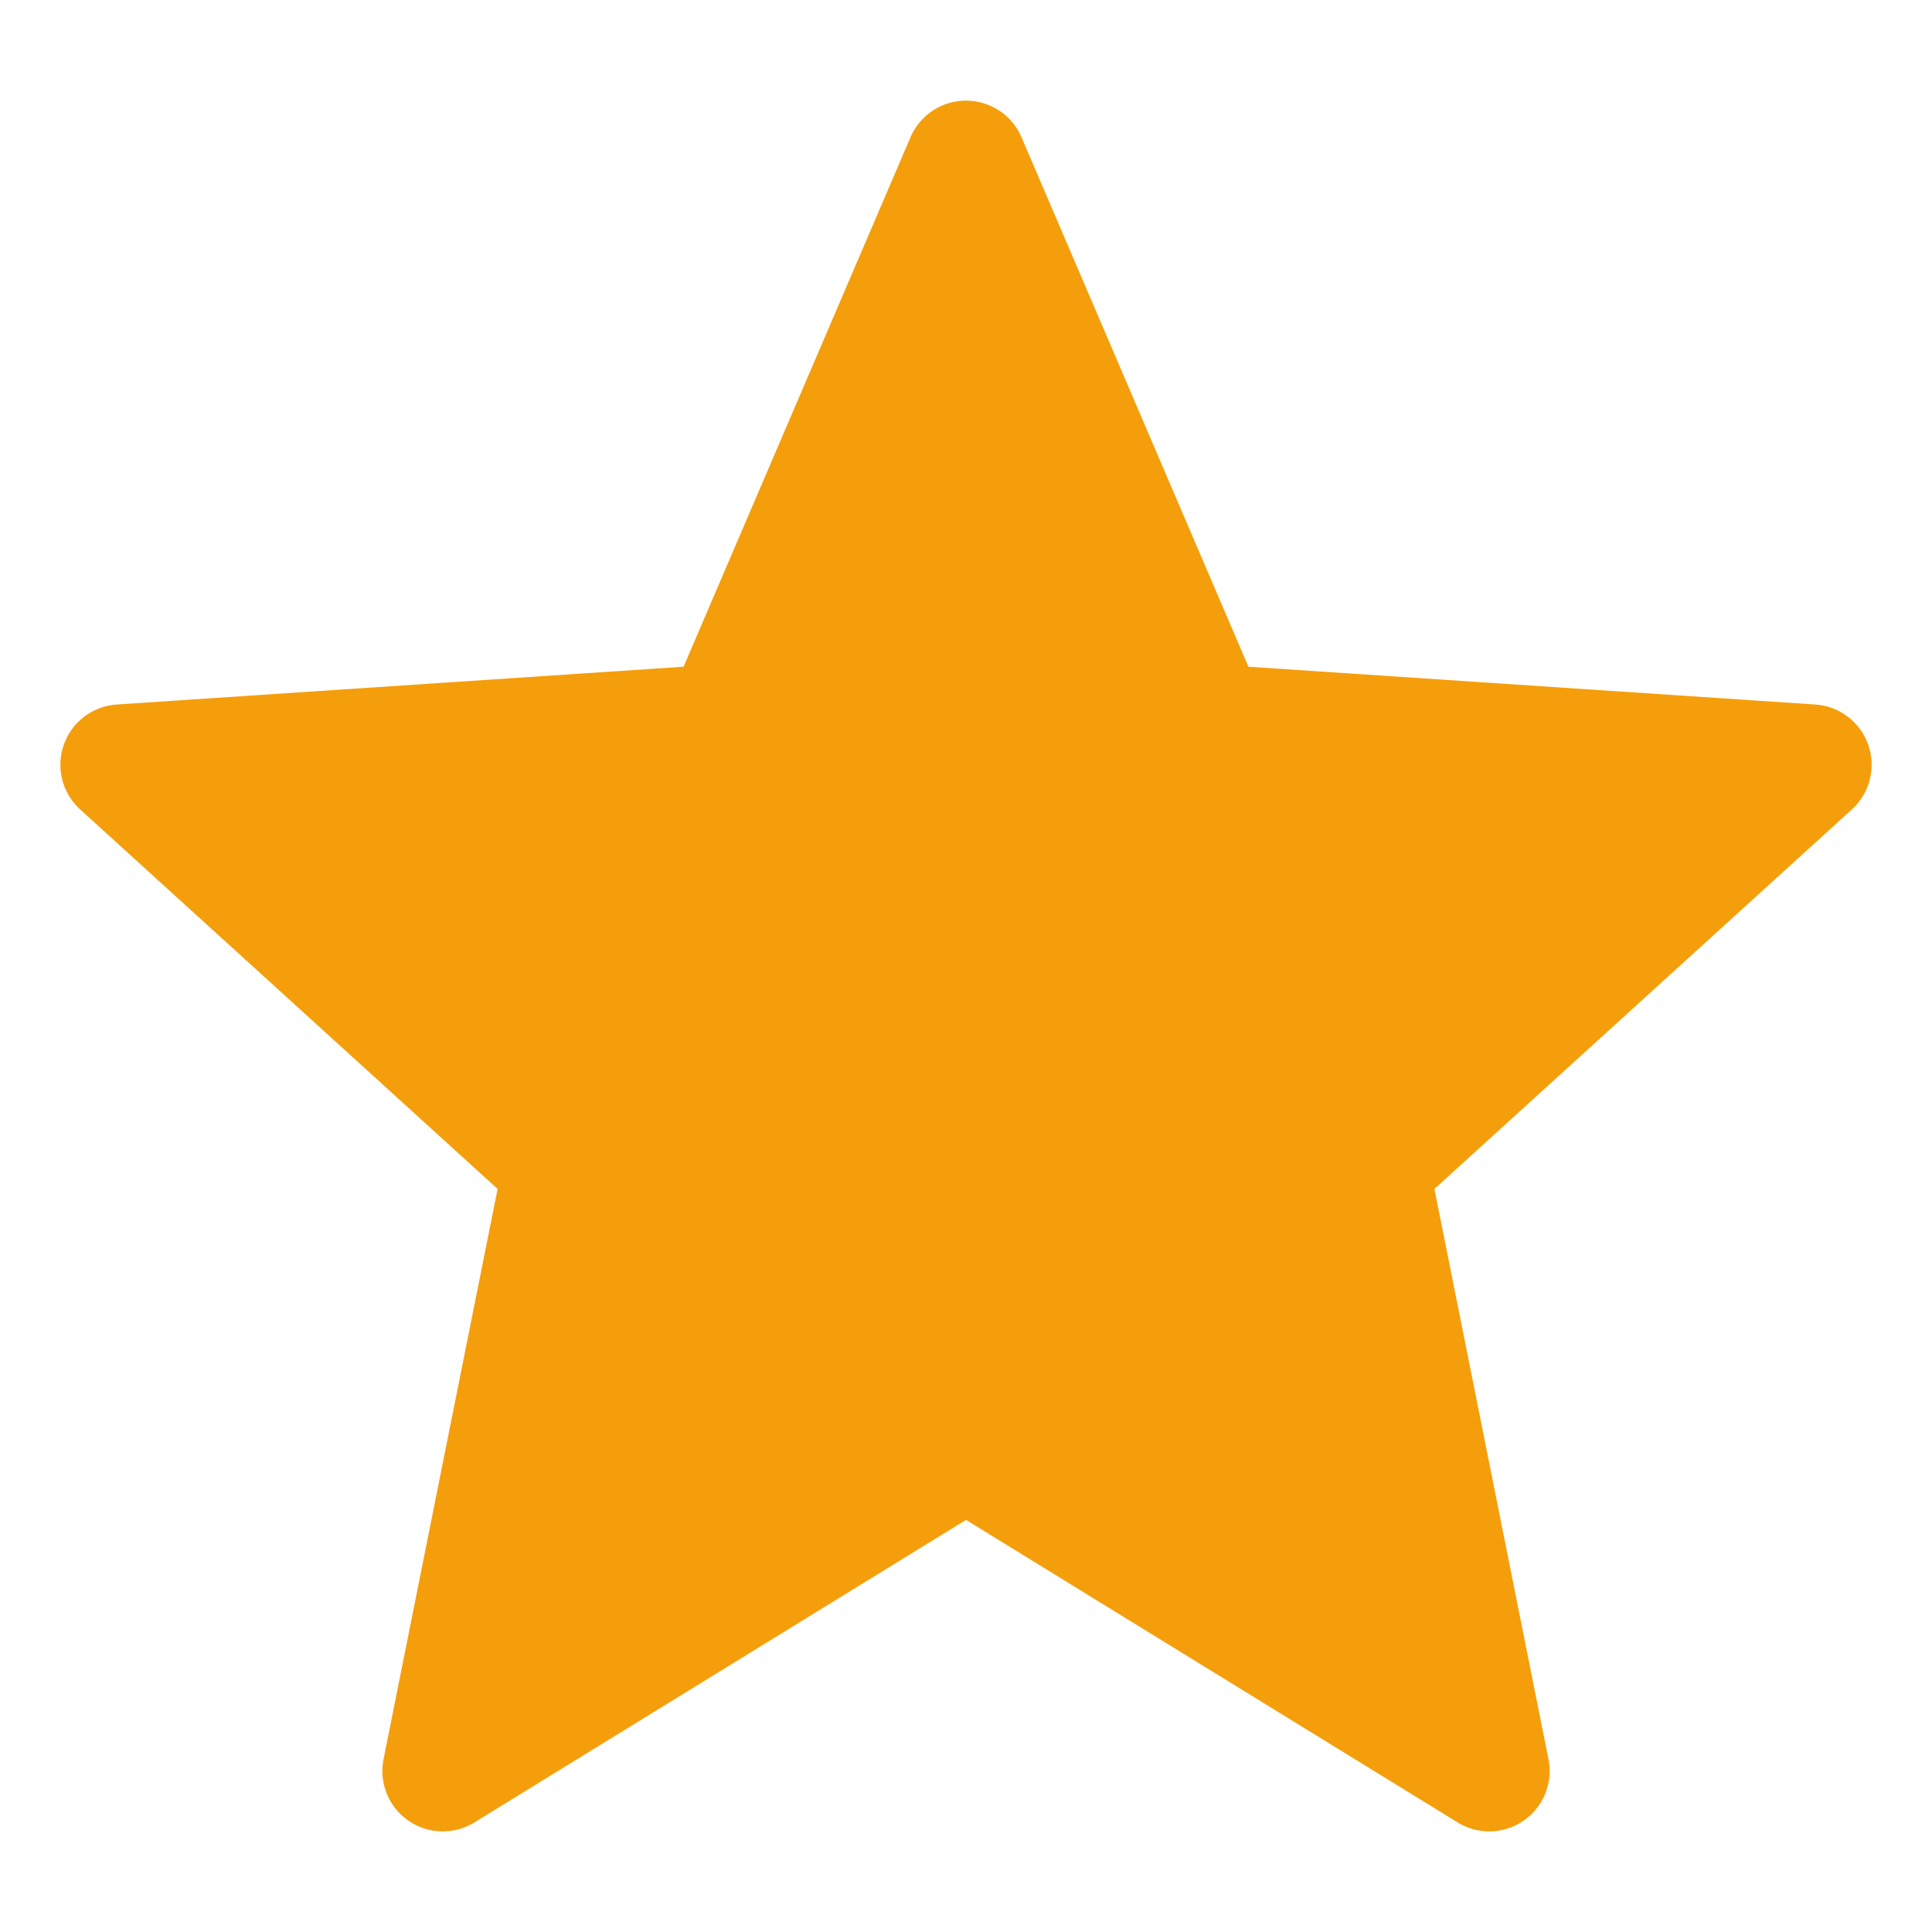
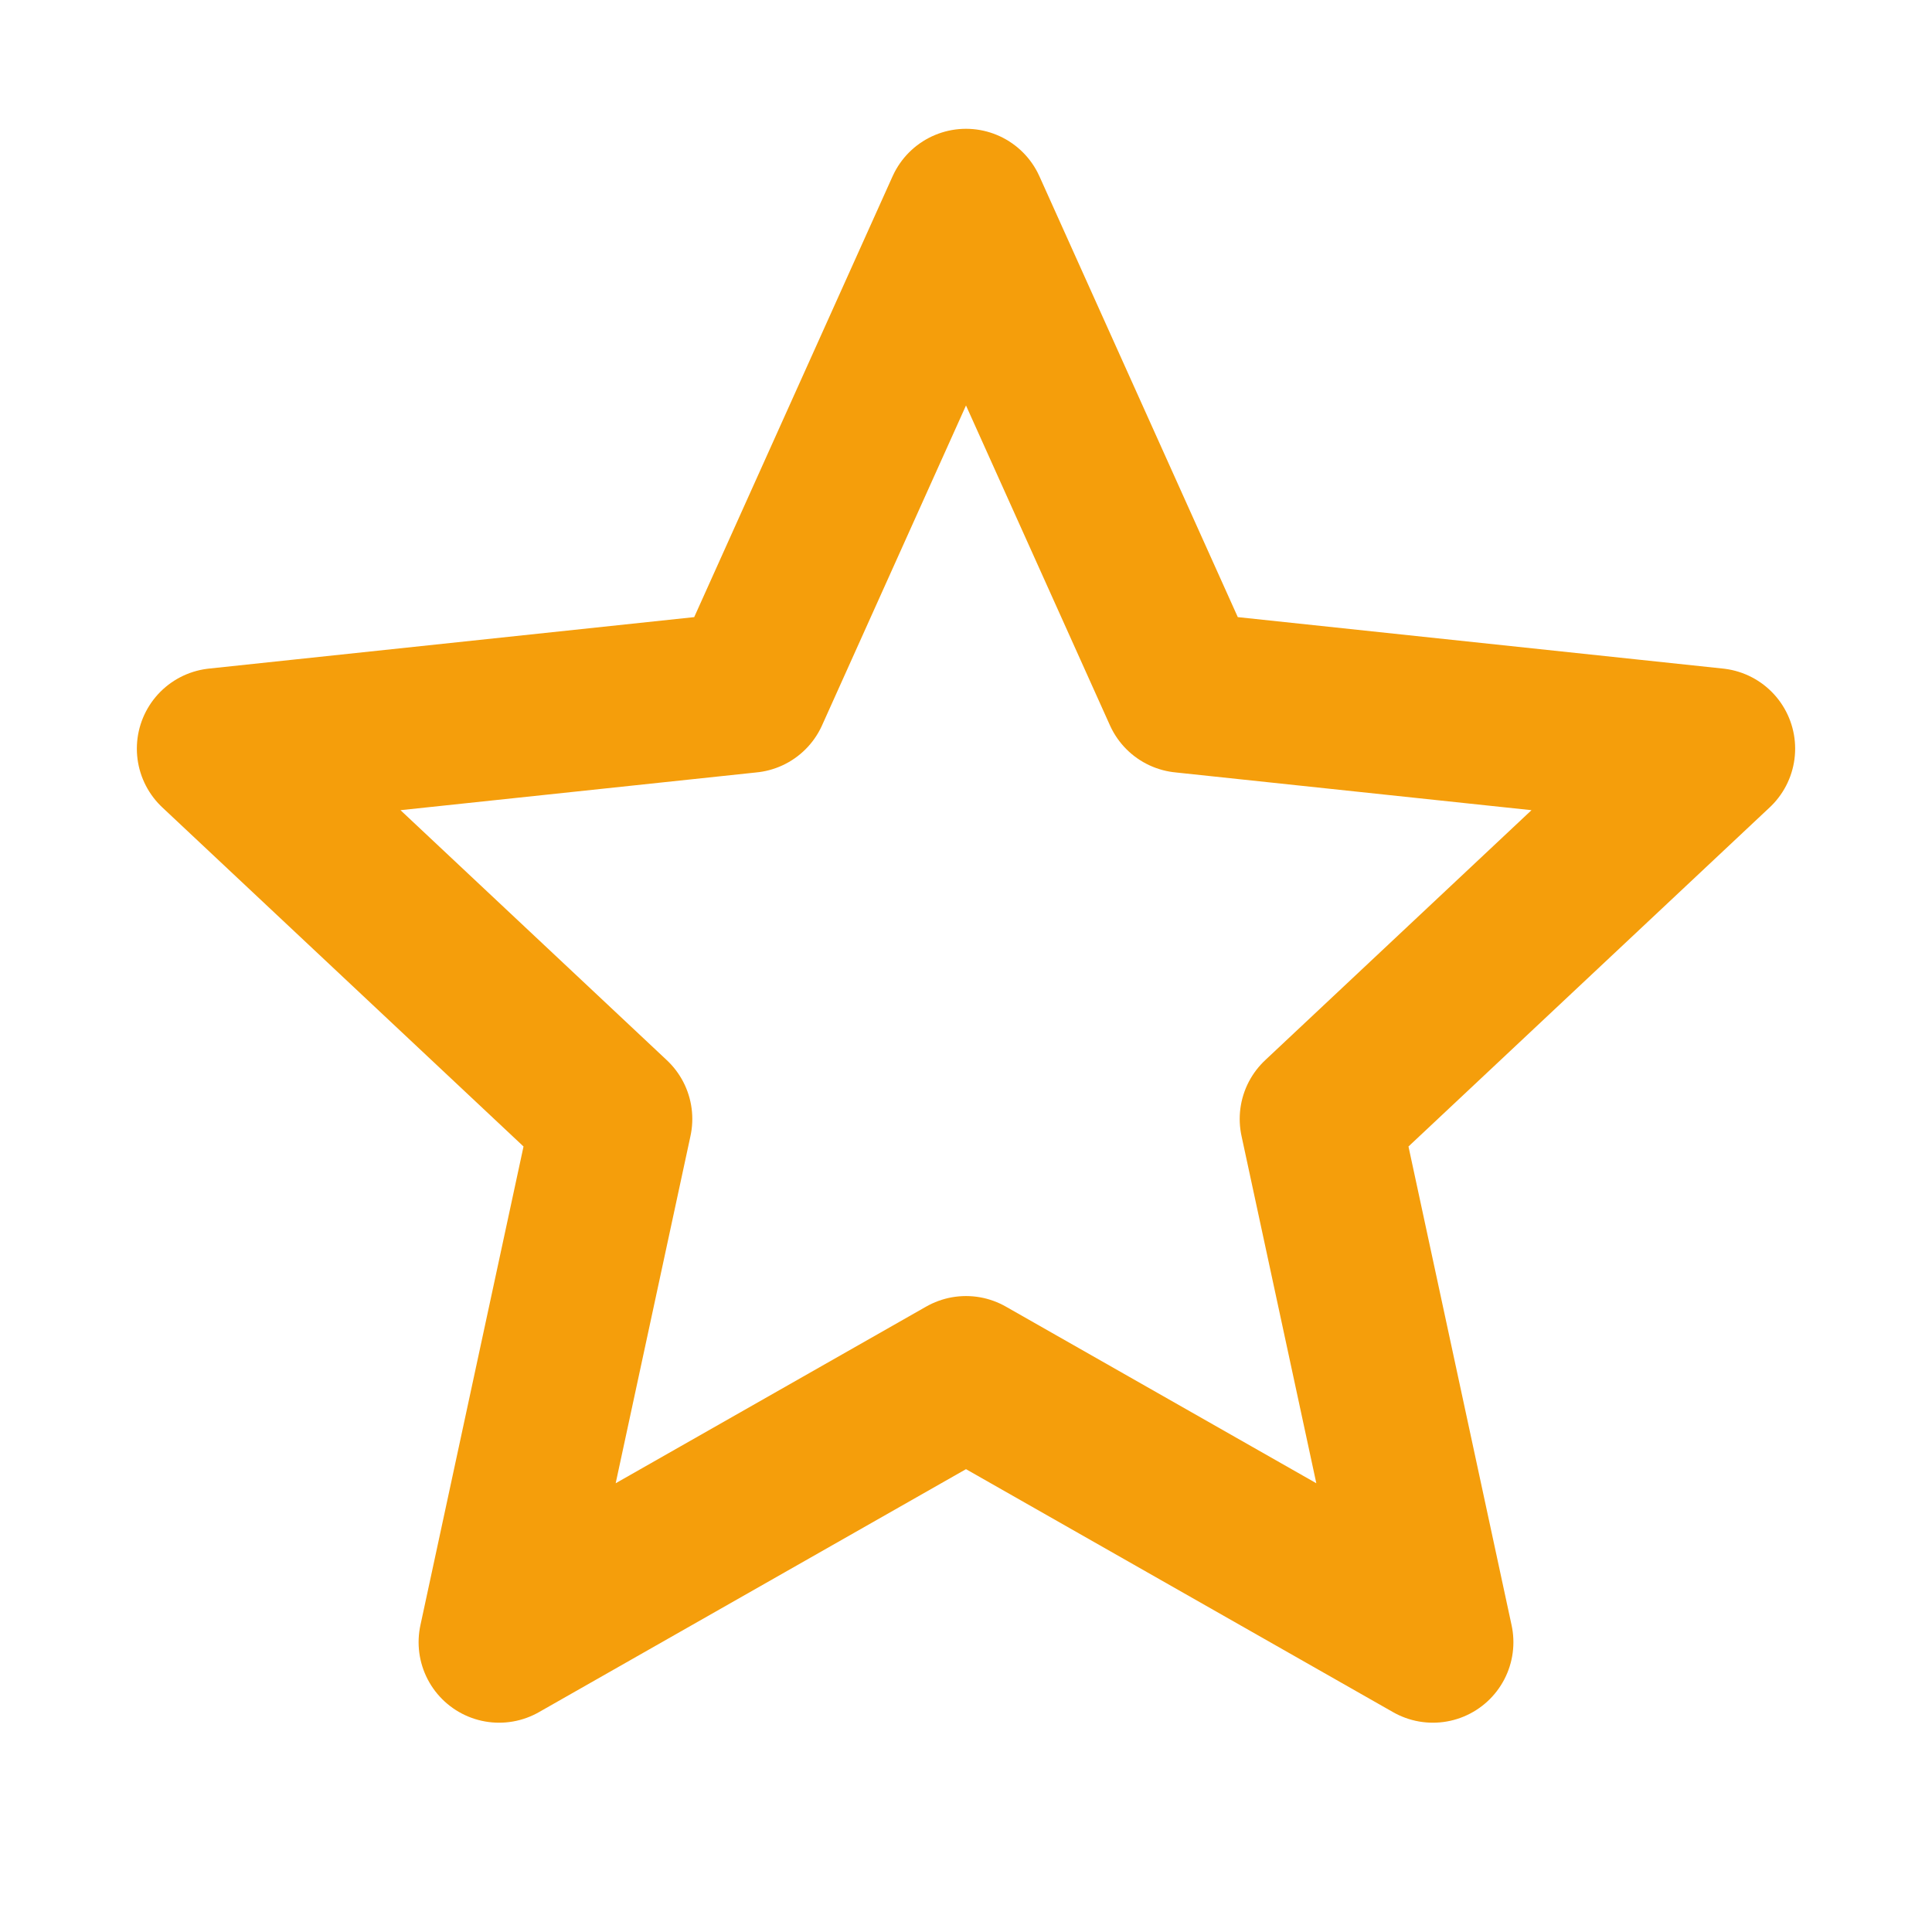
- <svg xmlns="http://www.w3.org/2000/svg" viewBox="0 0 24 24" fill="none" stroke-linecap="square" stroke-linejoin="miter">
-   <path d="M12 2 L15 9 L22.5 9.5 L17 14.5 L18.5 22 L12 18 L5.5 22 L7 14.5 L1.5 9.5 L9 9 Z" fill="#F59E0B" stroke="#F59E0B" stroke-width="1.5" stroke-linejoin="round" />
+ <svg xmlns="http://www.w3.org/2000/svg" viewBox="0 0 24 24" fill="none" stroke-linecap="round" stroke-linejoin="round">
+   <path d="M12 2.6 L14.7 8.6 L21.3 9.3 L16.4 13.9 L17.8 20.4 L12 17.1 L6.2 20.4 L7.6 13.9 L2.7 9.3 L9.3 8.6 Z" fill="none" stroke="#F59E0B" stroke-width="2" />
</svg>
